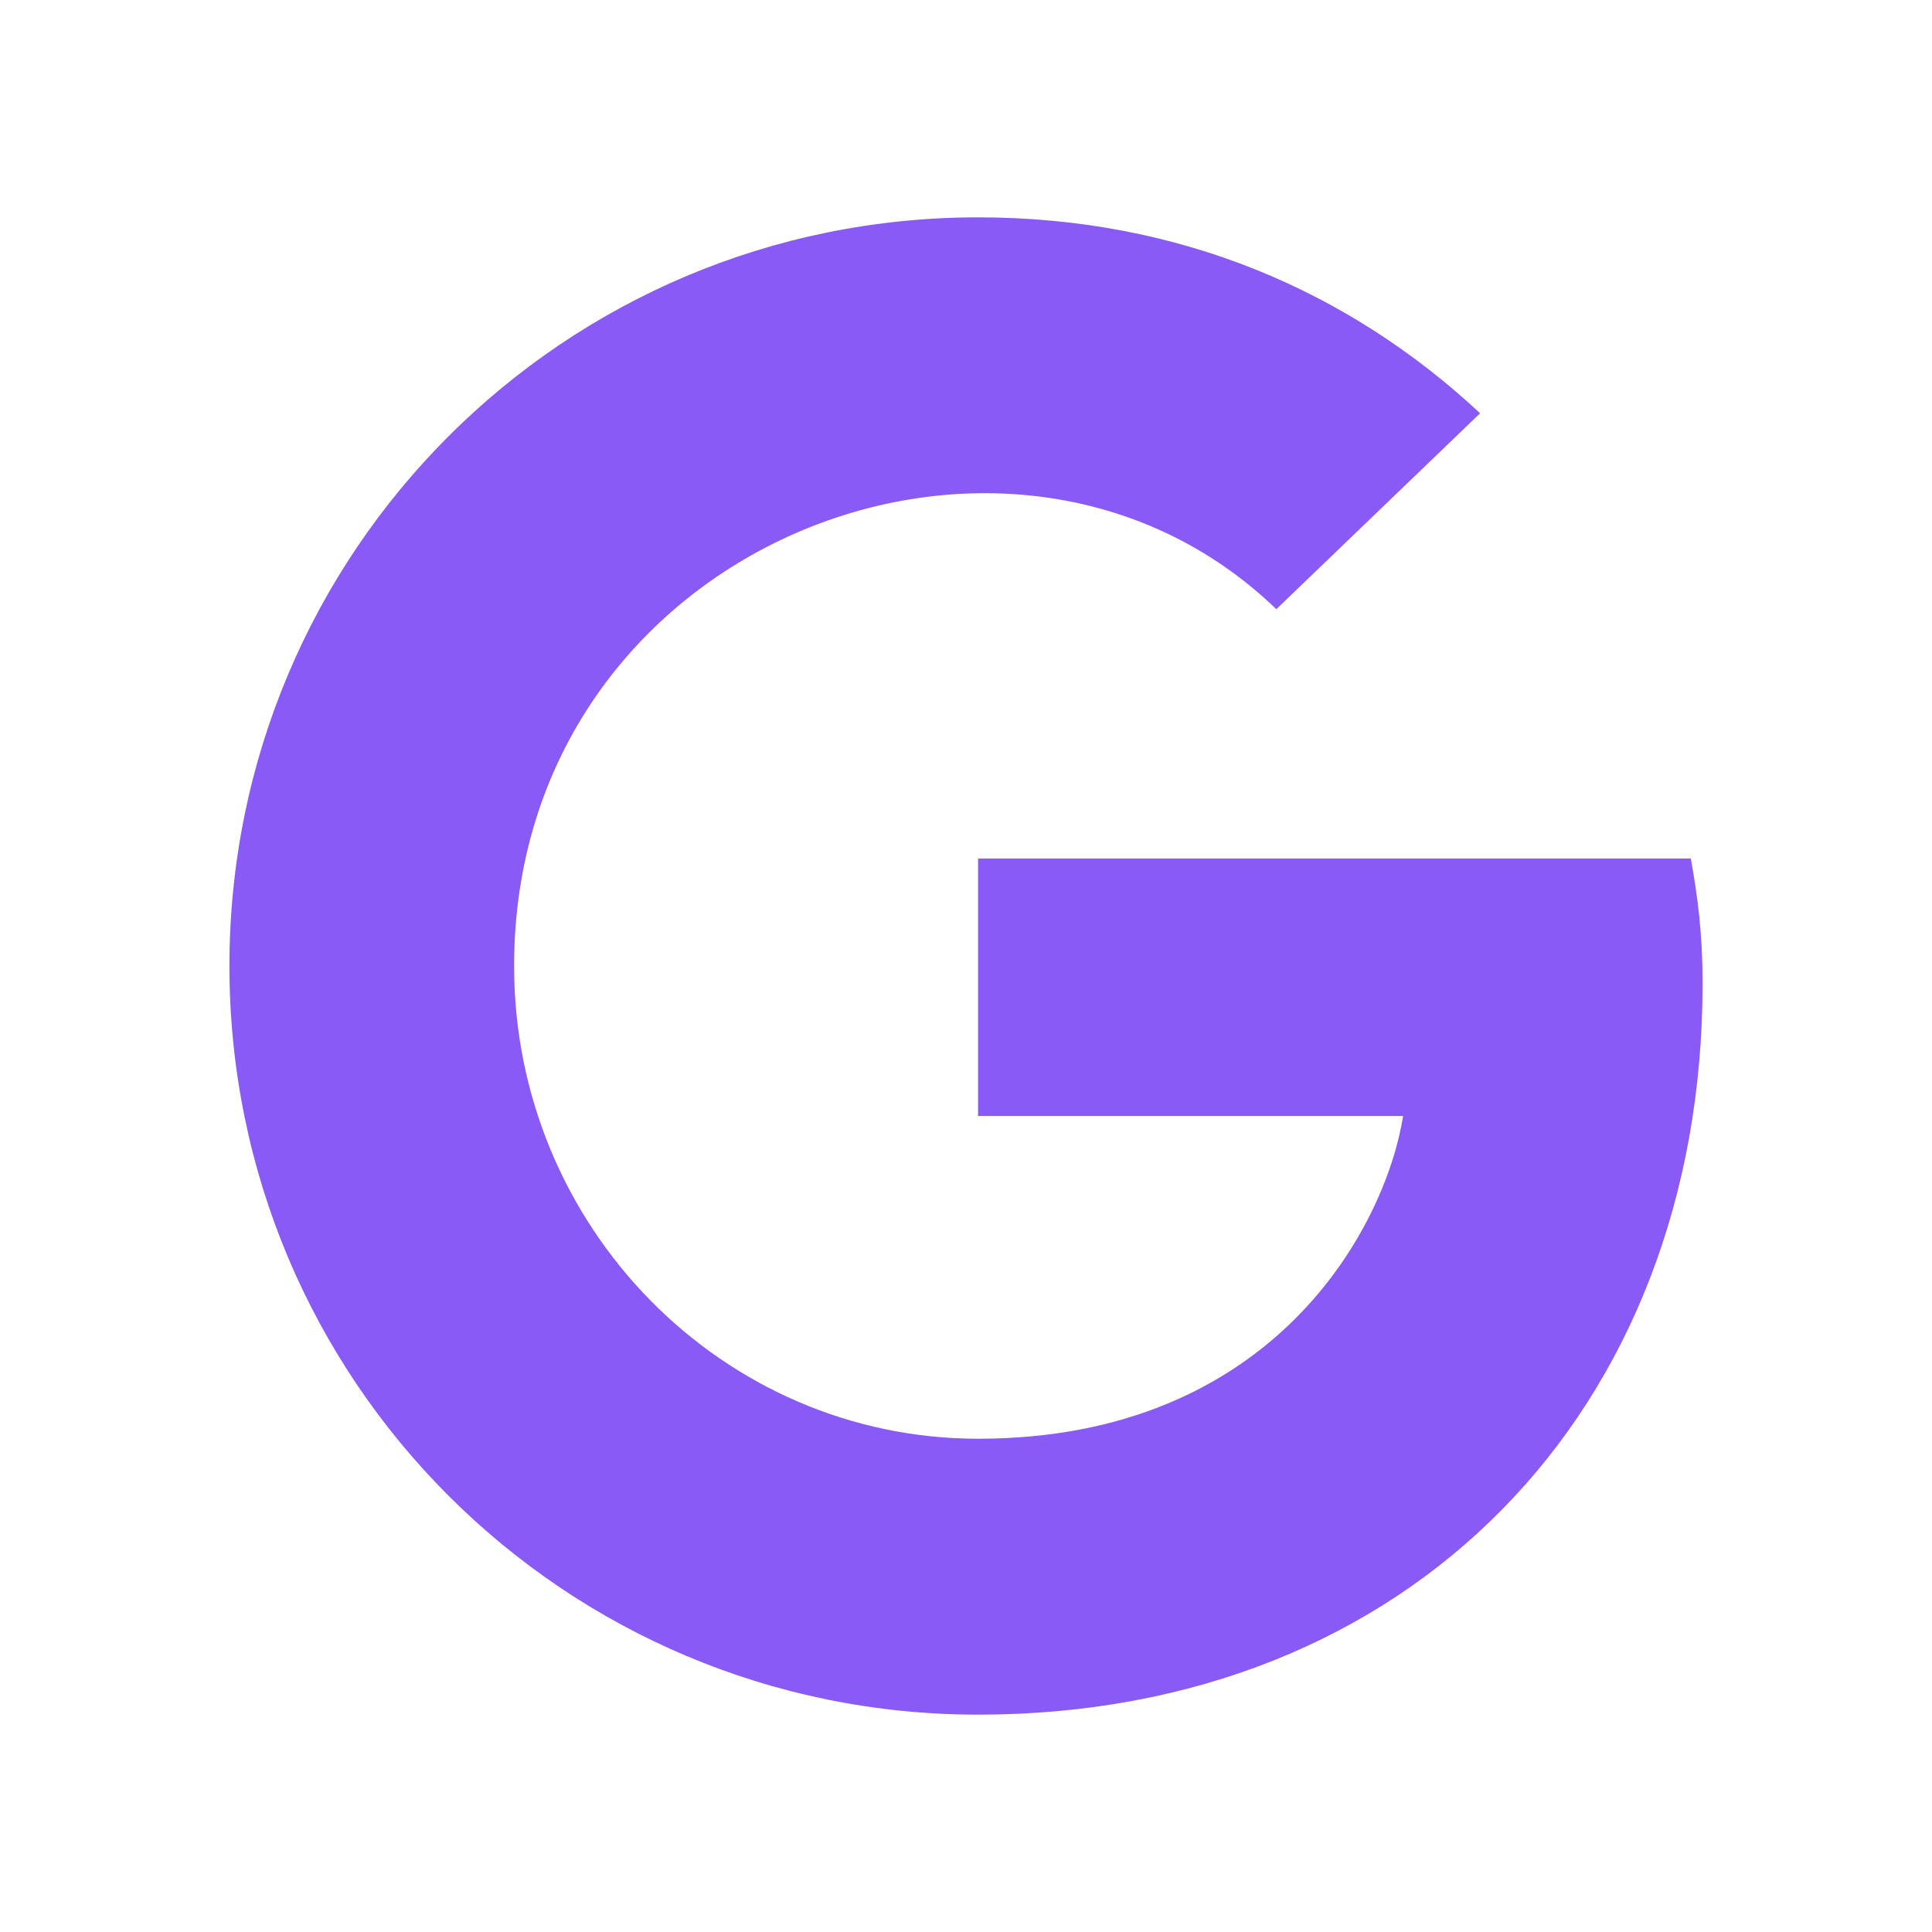
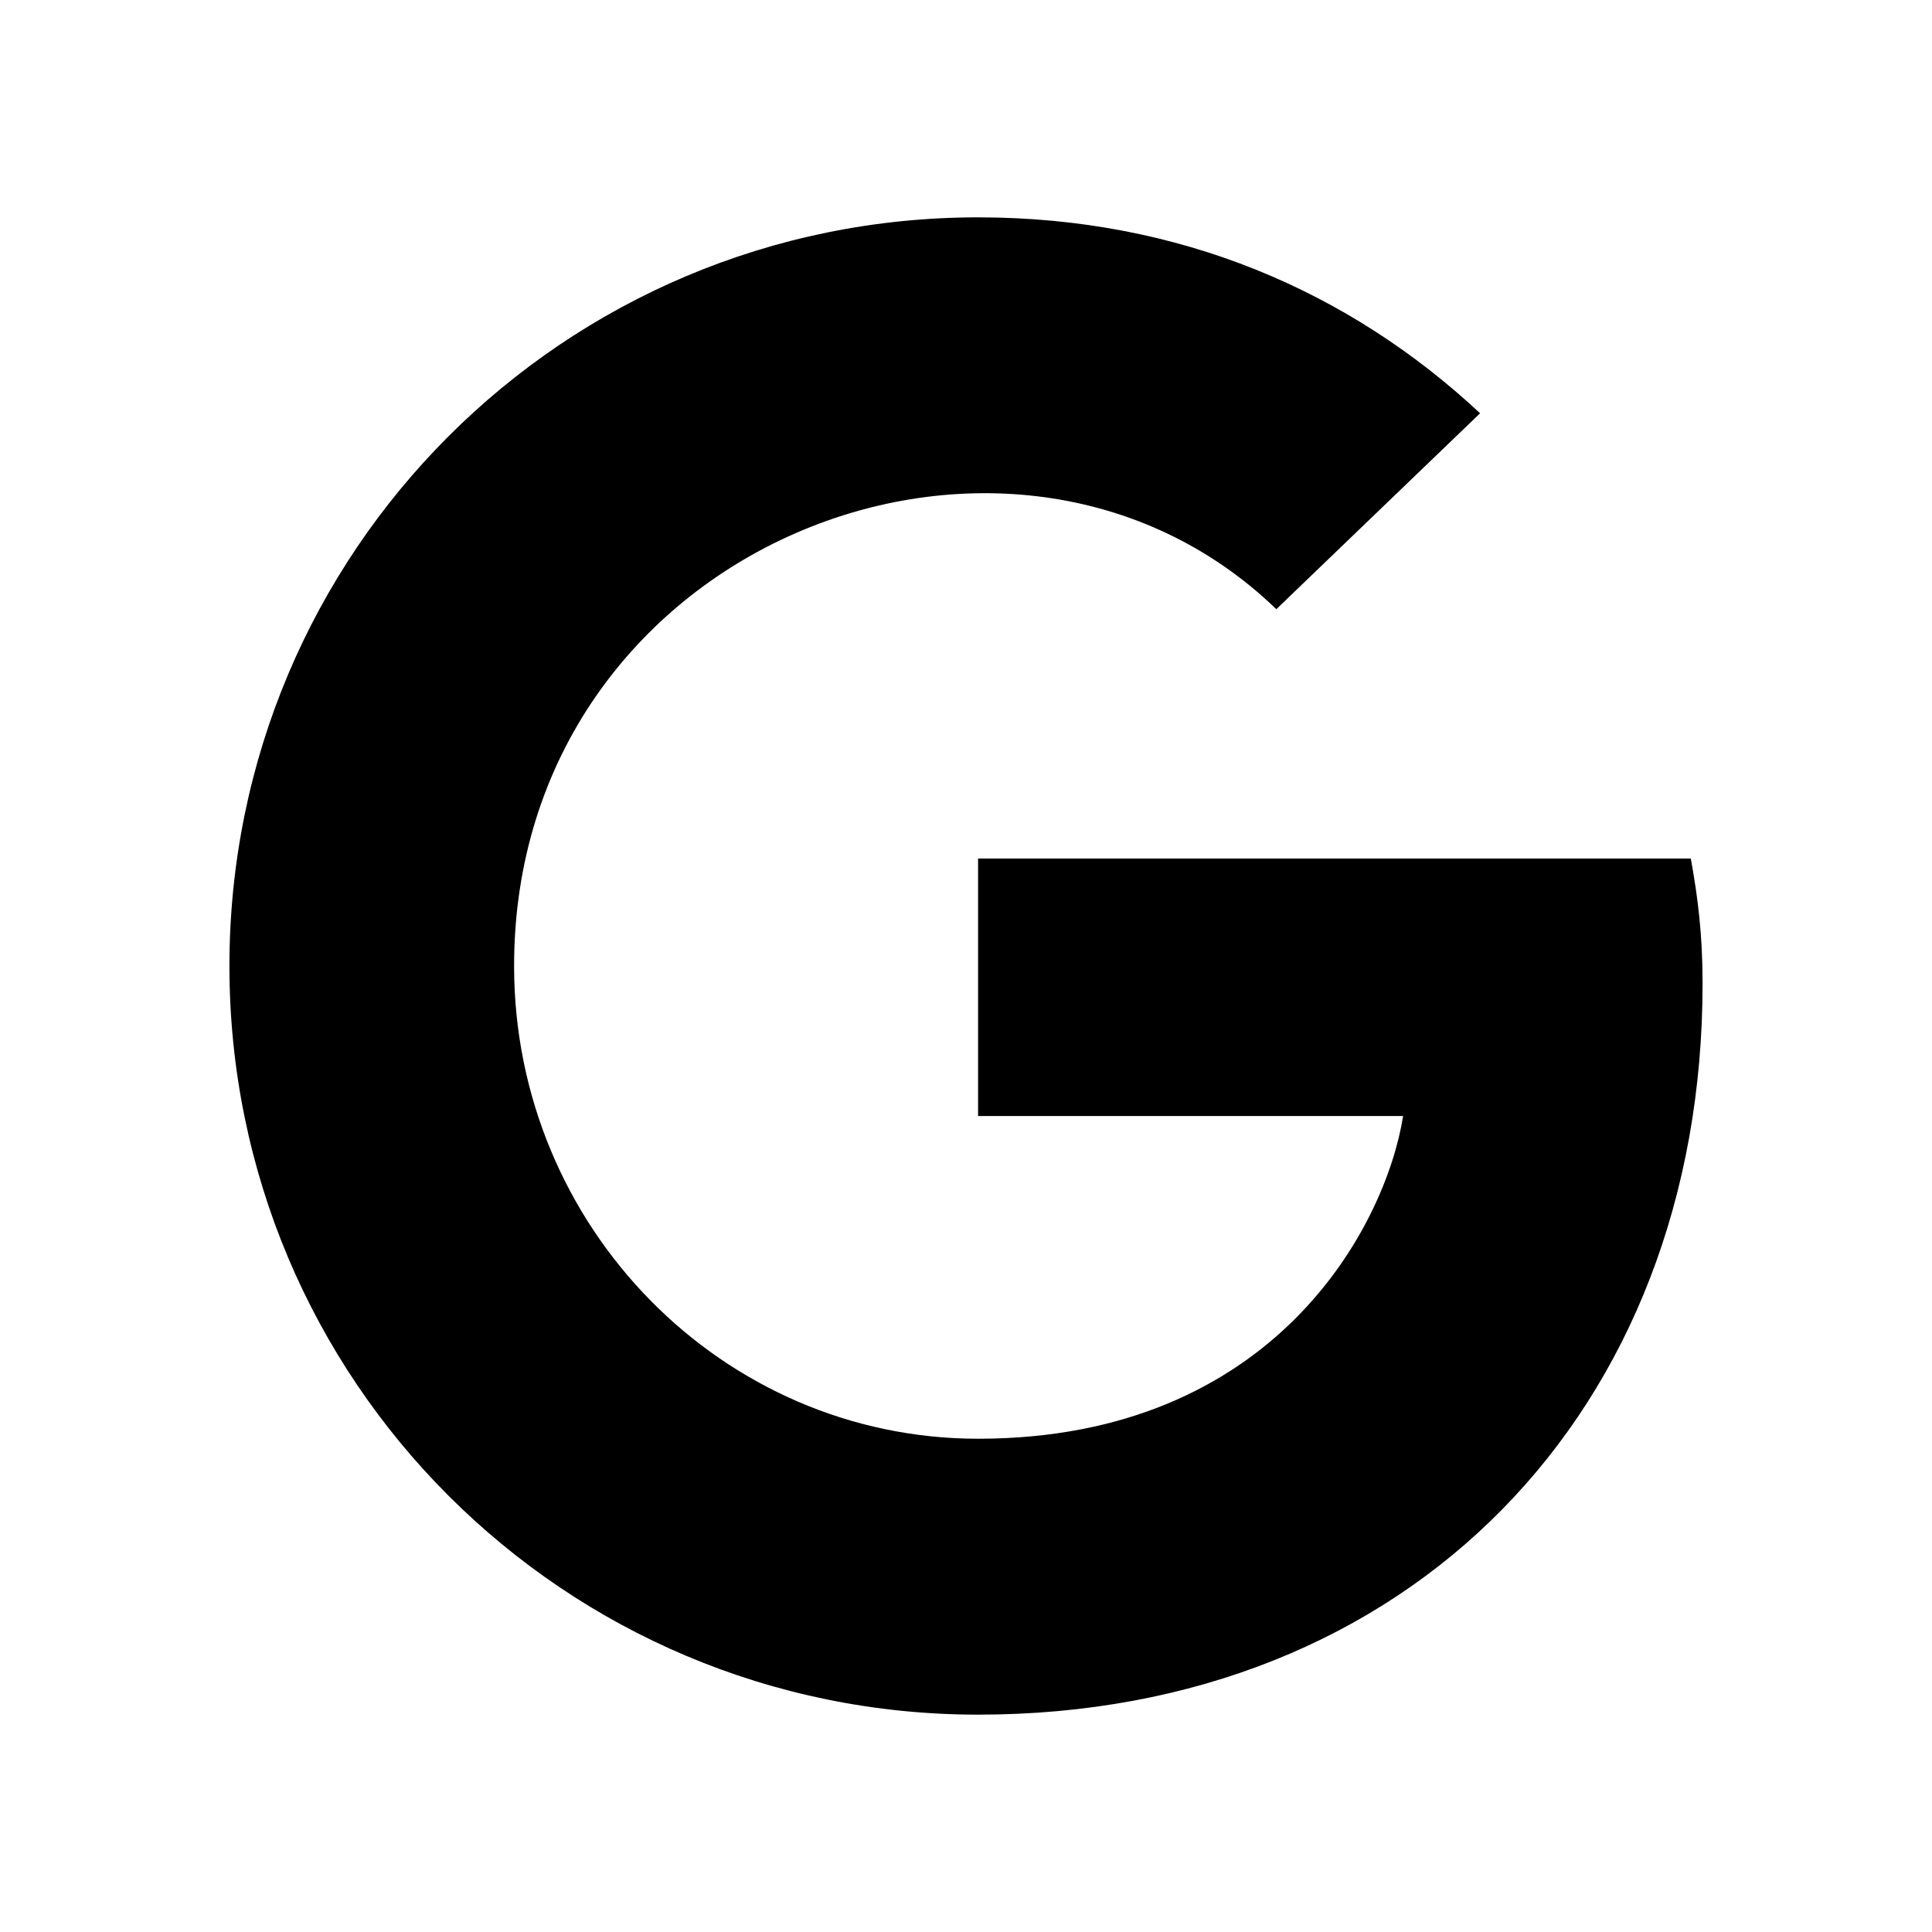
- <svg xmlns="http://www.w3.org/2000/svg" height="20" width="20" viewBox="0 0 640 640">
-   <path fill="hsl(258, 90%, 66%)" d="M564 325.8C564 467.3 467.1 568 324 568C186.8 568 76 457.2 76 320C76 182.8 186.8 72 324 72C390.8 72 447 96.5 490.3 136.9L422.8 201.8C334.5 116.6 170.3 180.6 170.3 320C170.3 406.5 239.4 476.6 324 476.6C422.2 476.6 459 406.2 464.8 369.7L324 369.7L324 284.4L560.1 284.4C562.4 297.1 564 309.3 564 325.8z" />
+ <svg xmlns="http://www.w3.org/2000/svg" viewBox="0 0 640 640">
+   <path d="M564 325.8C564 467.3 467.1 568 324 568C186.8 568 76 457.2 76 320C76 182.8 186.8 72 324 72C390.8 72 447 96.5 490.3 136.9L422.8 201.8C334.5 116.6 170.3 180.6 170.3 320C170.3 406.5 239.4 476.6 324 476.6C422.2 476.6 459 406.2 464.8 369.7L324 369.7L324 284.4L560.1 284.4C562.4 297.1 564 309.3 564 325.8z" />
</svg>
